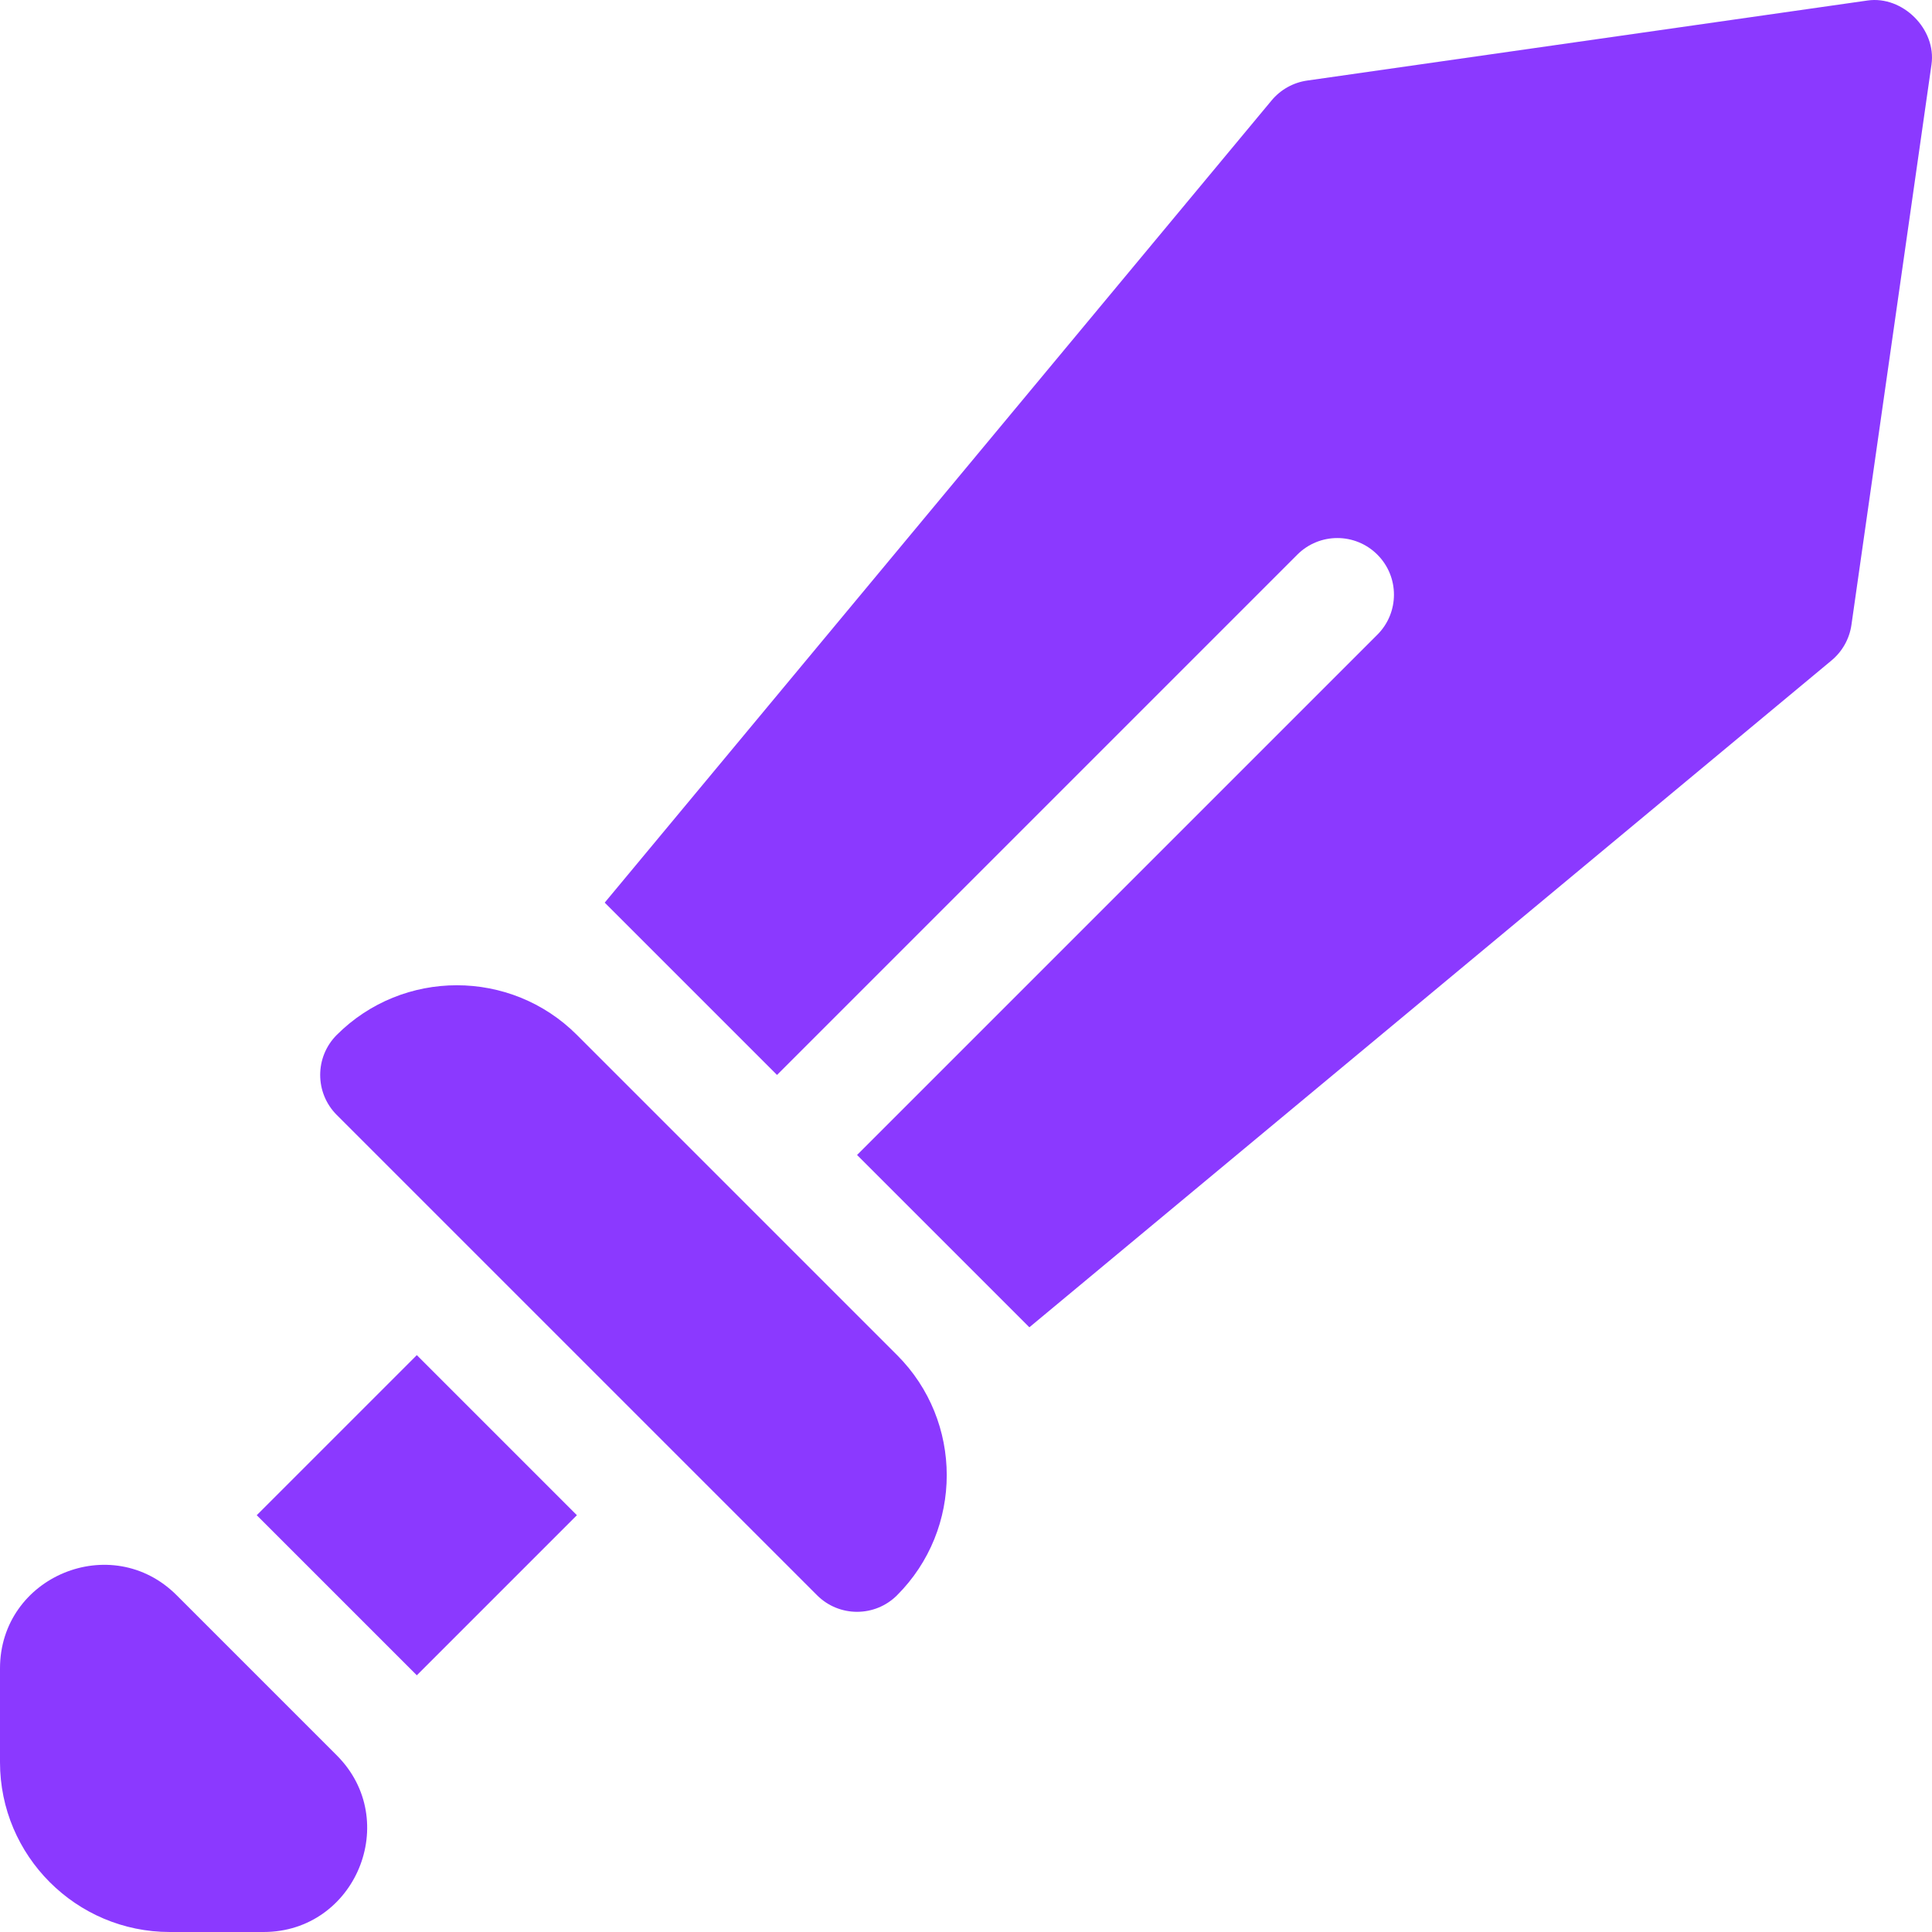
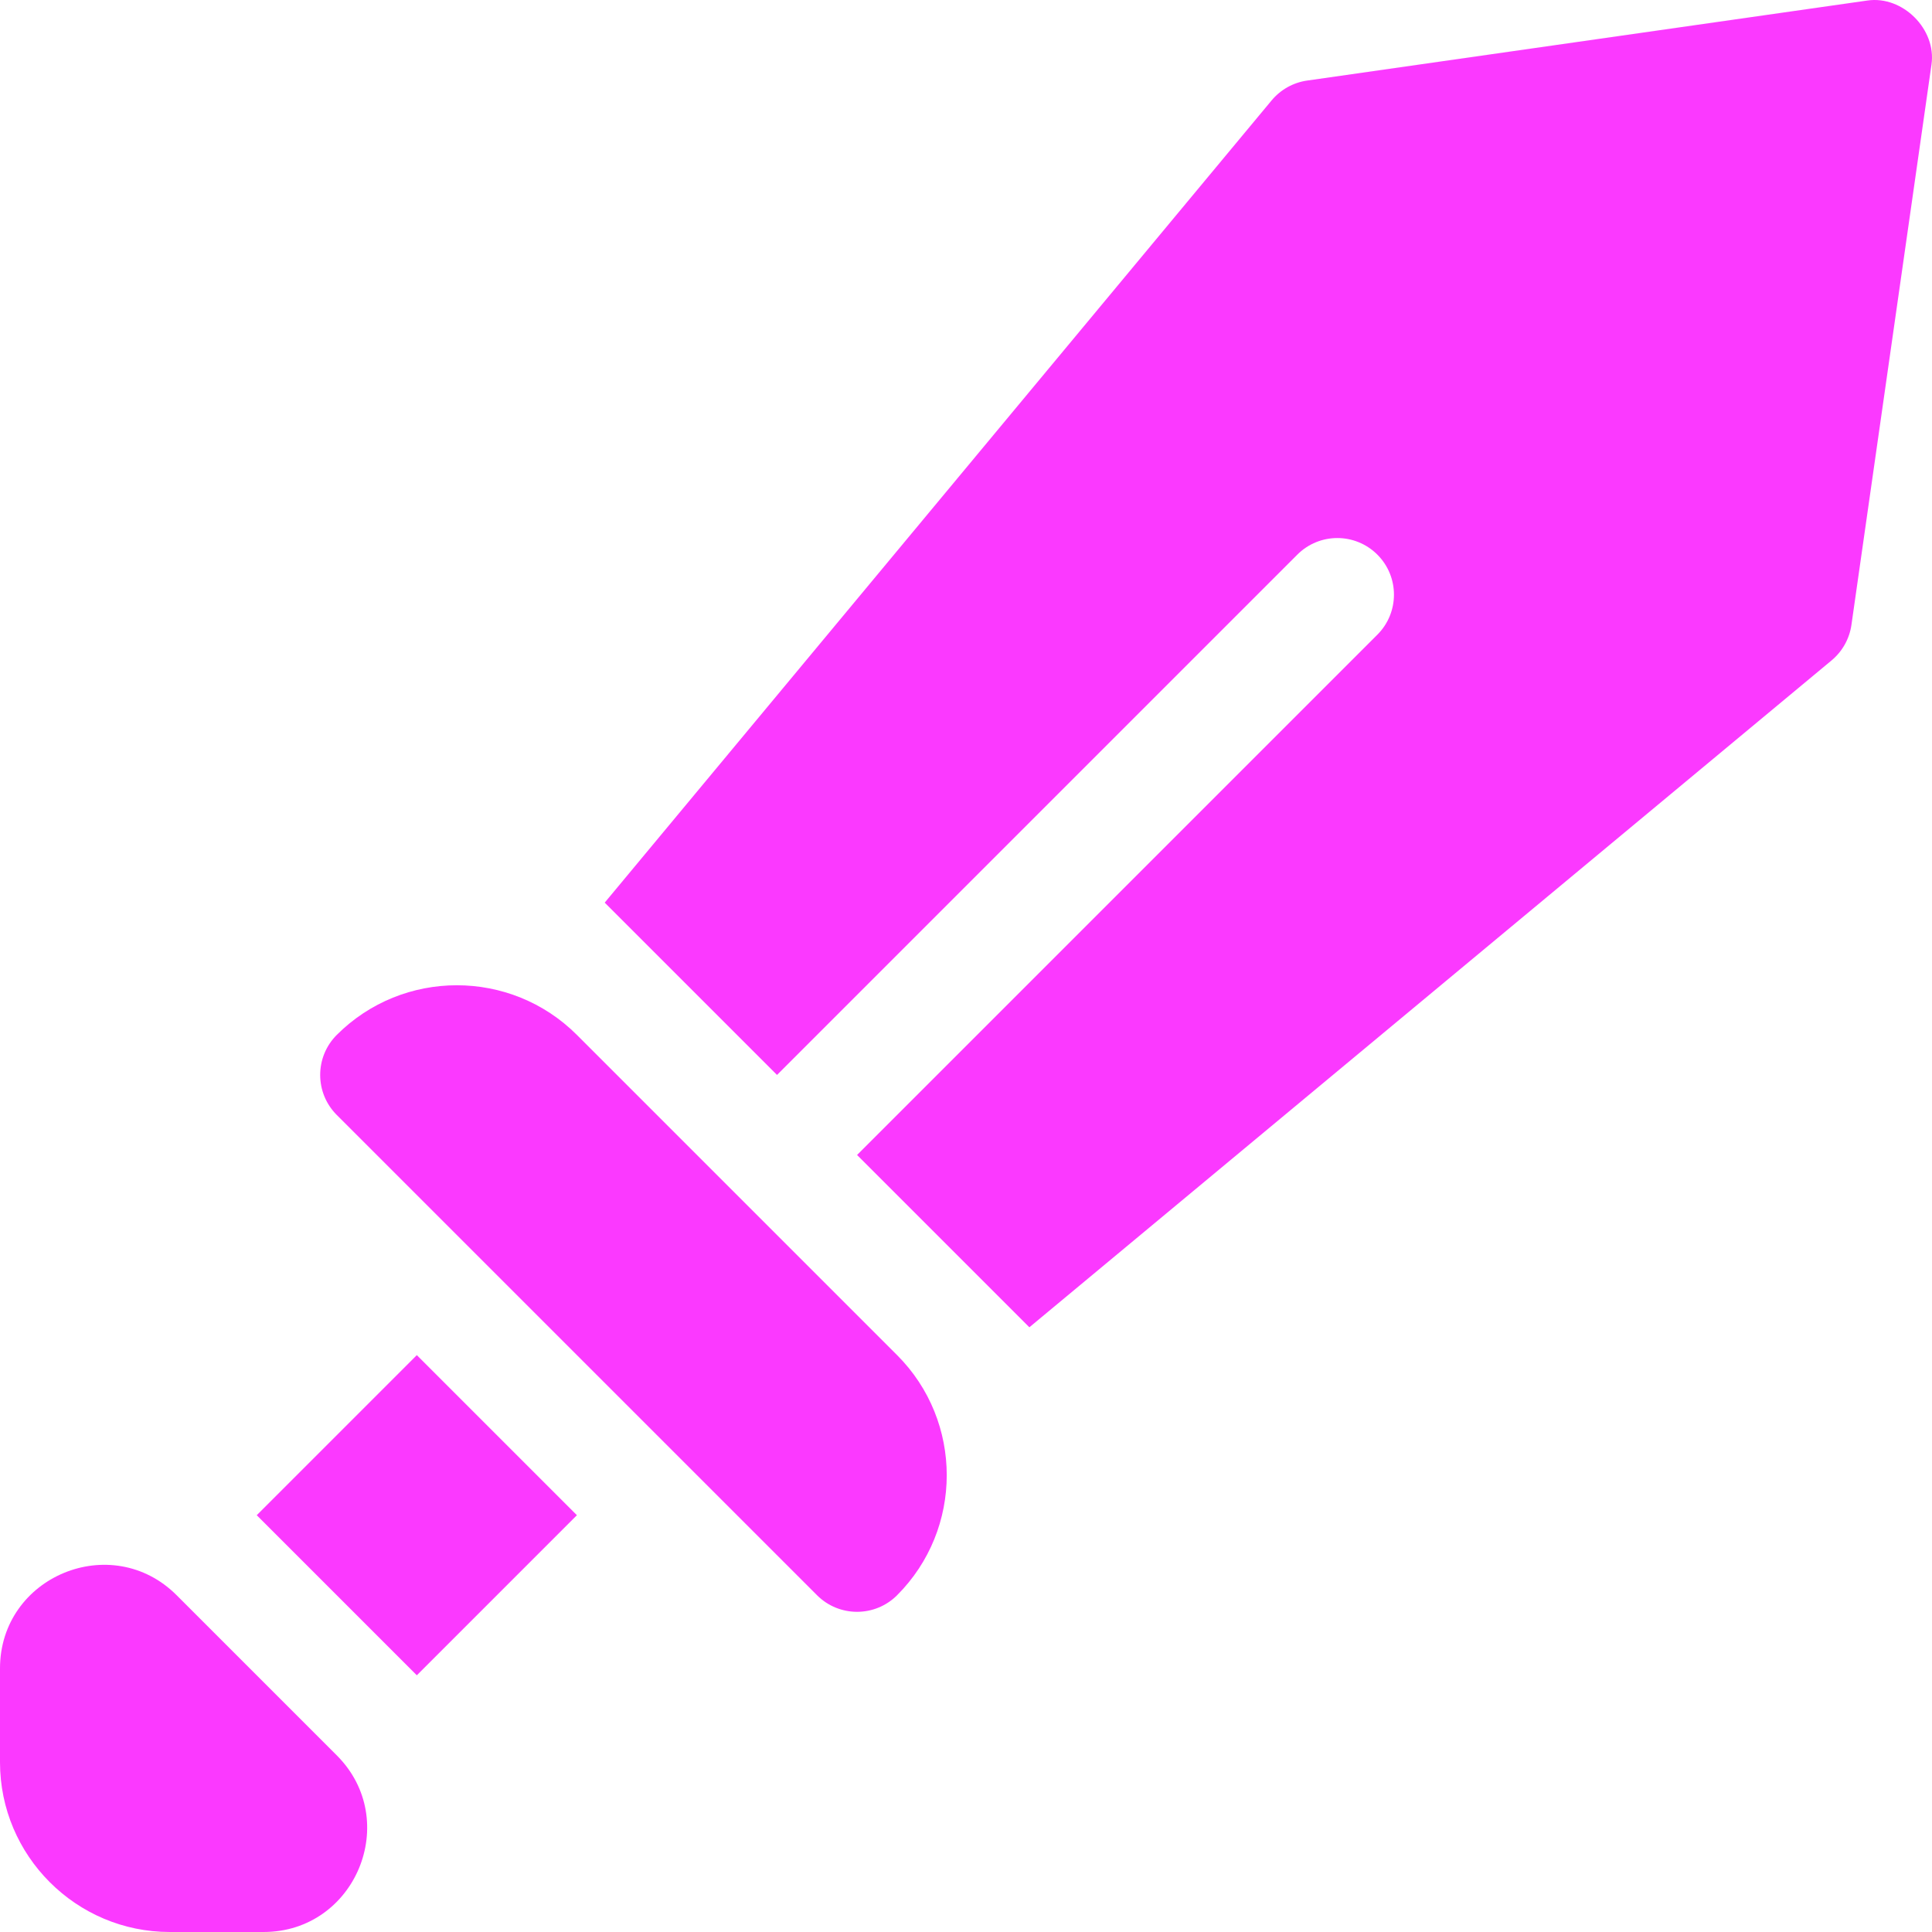
<svg xmlns="http://www.w3.org/2000/svg" version="1.1" id="Capa_1" x="0px" y="0px" viewBox="0 0 512.001 512.001" style="enable-background:new 0 0 512.001 512.001;" xml:space="preserve">
  <g>
    <g>
-       <path d="M237.737,359.117l-84.853-84.853c-17.546-17.546-46.093-17.546-63.639,0c-5.857,5.857-5.857,15.356,0,21.213    l127.279,127.279c5.857,5.858,15.356,5.858,21.213,0C255.284,405.21,255.284,376.663,237.737,359.117z" fill="#8B39FF" />
+       <path d="M237.737,359.117l-84.853-84.853c-17.546-17.546-46.093-17.546-63.639,0c-5.857,5.857-5.857,15.356,0,21.213    l127.279,127.279c5.857,5.858,15.356,5.858,21.213,0C255.284,405.21,255.284,376.663,237.737,359.117z" fill="url(#paint0_linear)" />
    </g>
  </g>
  <g>
    <g>
-       <rect x="80.466" y="371.548" transform="matrix(0.7071 -0.7071 0.7071 0.7071 -251.5829 195.7215)" width="59.999" height="59.999" fill="#8B39FF" />
+       <rect x="80.466" y="371.548" transform="matrix(0.7071 -0.7071 0.7071 0.7071 -251.5829 195.7215)" width="59.999" height="59.999" fill="url(#paint0_linear)" />
    </g>
  </g>
  <g>
    <g>
-       <path d="M89.248,465.187l-42.432-42.432C29.573,405.51,0.006,417.76,0,442.147v24.859c0,12.409,5.044,23.647,13.196,31.799    c8.152,8.152,19.39,13.196,31.799,13.196h24.859C94.233,511.997,106.487,482.425,89.248,465.187z" fill="#8B39FF" />
+       <path d="M89.248,465.187l-42.432-42.432C29.573,405.51,0.006,417.76,0,442.147v24.859c0,12.409,5.044,23.647,13.196,31.799    c8.152,8.152,19.39,13.196,31.799,13.196h24.859C94.233,511.997,106.487,482.425,89.248,465.187z" fill="url(#paint0_linear)" />
    </g>
  </g>
  <g>
    <g>
-       <path d="M494.9,0.135L346.408,21.349c-3.719,0.528-7.106,2.444-9.488,5.345L160.255,239.209l45.662,45.662l137.886-137.886    c5.863-5.863,15.351-5.863,21.213,0c5.862,5.863,5.863,15.351,0,21.213L227.13,306.084l45.662,45.662l212.515-176.664    c2.9-2.382,4.816-5.77,5.345-9.488l21.213-148.493C513.213,7.758,504.242-1.212,494.9,0.135z" fill="#8B39FF" />
+       <path d="M494.9,0.135L346.408,21.349c-3.719,0.528-7.106,2.444-9.488,5.345L160.255,239.209l45.662,45.662l137.886-137.886    c5.863-5.863,15.351-5.863,21.213,0c5.862,5.863,5.863,15.351,0,21.213L227.13,306.084l45.662,45.662l212.515-176.664    c2.9-2.382,4.816-5.77,5.345-9.488l21.213-148.493C513.213,7.758,504.242-1.212,494.9,0.135z" fill="url(#paint0_linear)" />
    </g>
  </g>
  <g>
</g>
  <g>
</g>
  <g>
</g>
  <g>
</g>
  <g>
</g>
  <g>
</g>
  <g>
</g>
  <g>
</g>
  <g>
</g>
  <g>
</g>
  <g>
</g>
  <g>
</g>
  <g>
</g>
  <g>
</g>
  <g>
</g>
+   <defs>
+     <linearGradient id="paint0_linear" x1="-2.503" y1="0.86" x2="35.474" y2="46.267" gradientUnits="userSpaceOnUse">
+       <stop stop-color="#8B39FF" />
+       <stop offset="1" stop-color="#FB39FF" />
+     </linearGradient>
+   </defs>
</svg>
